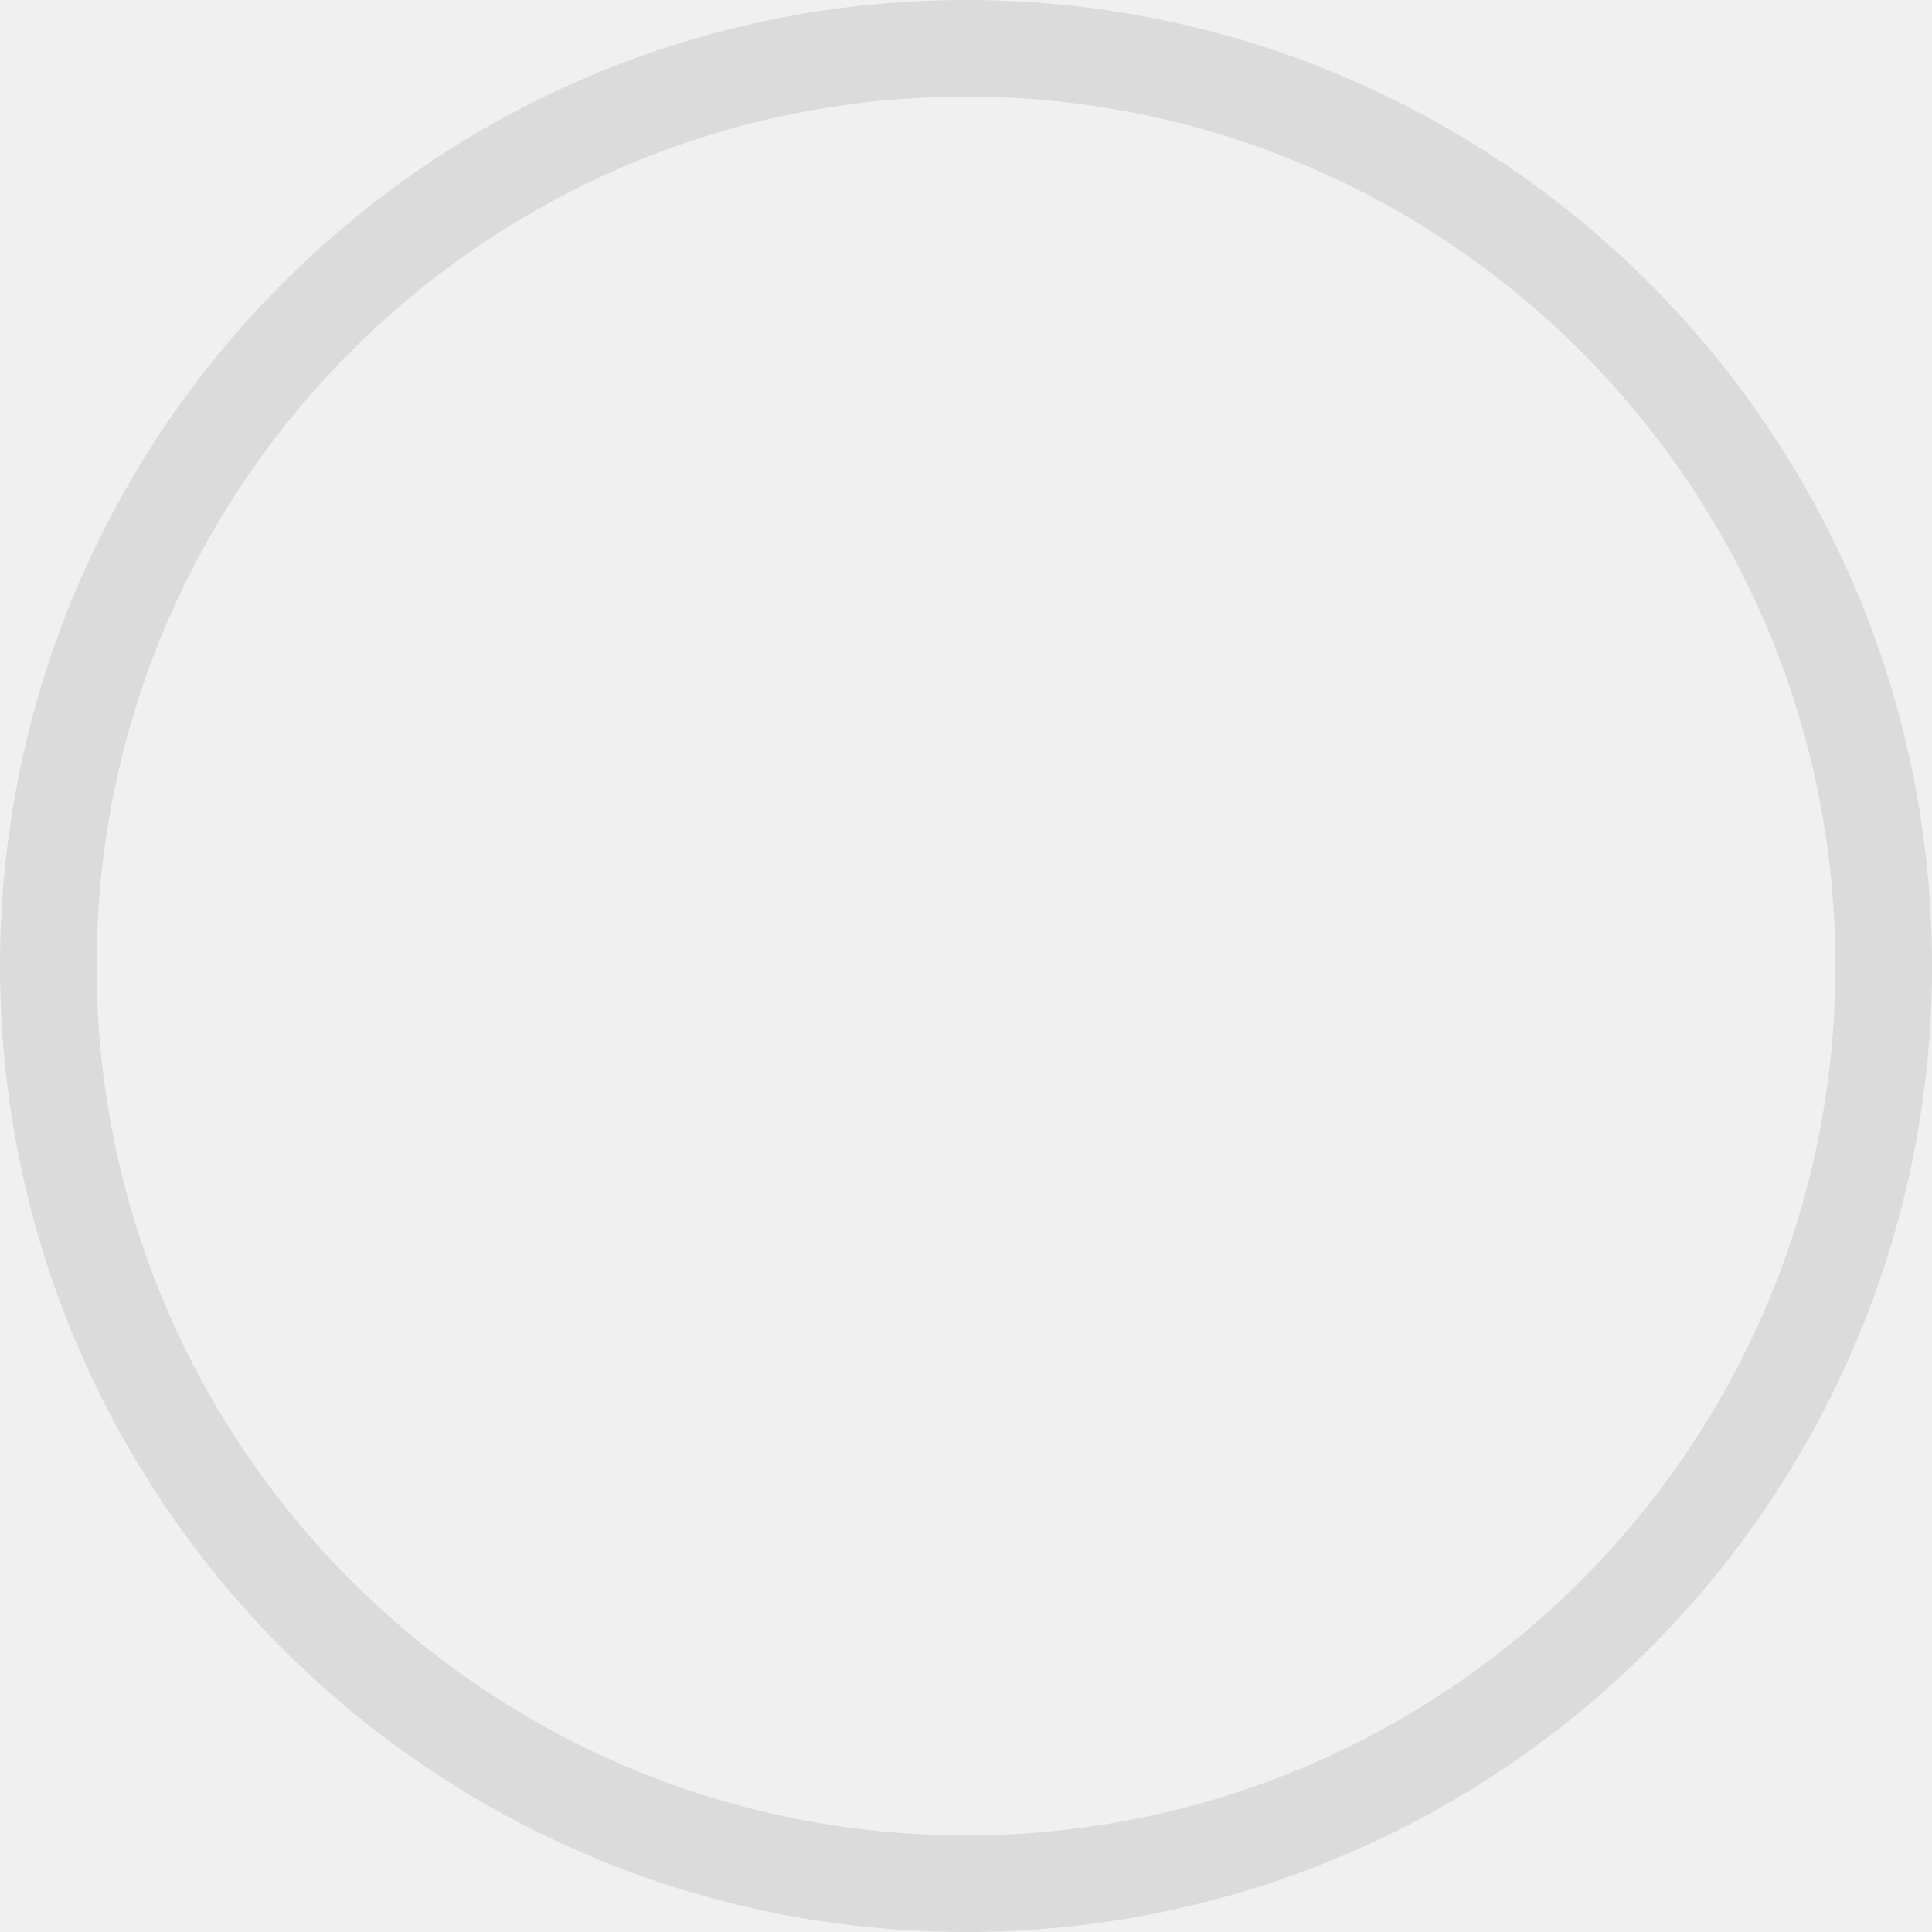
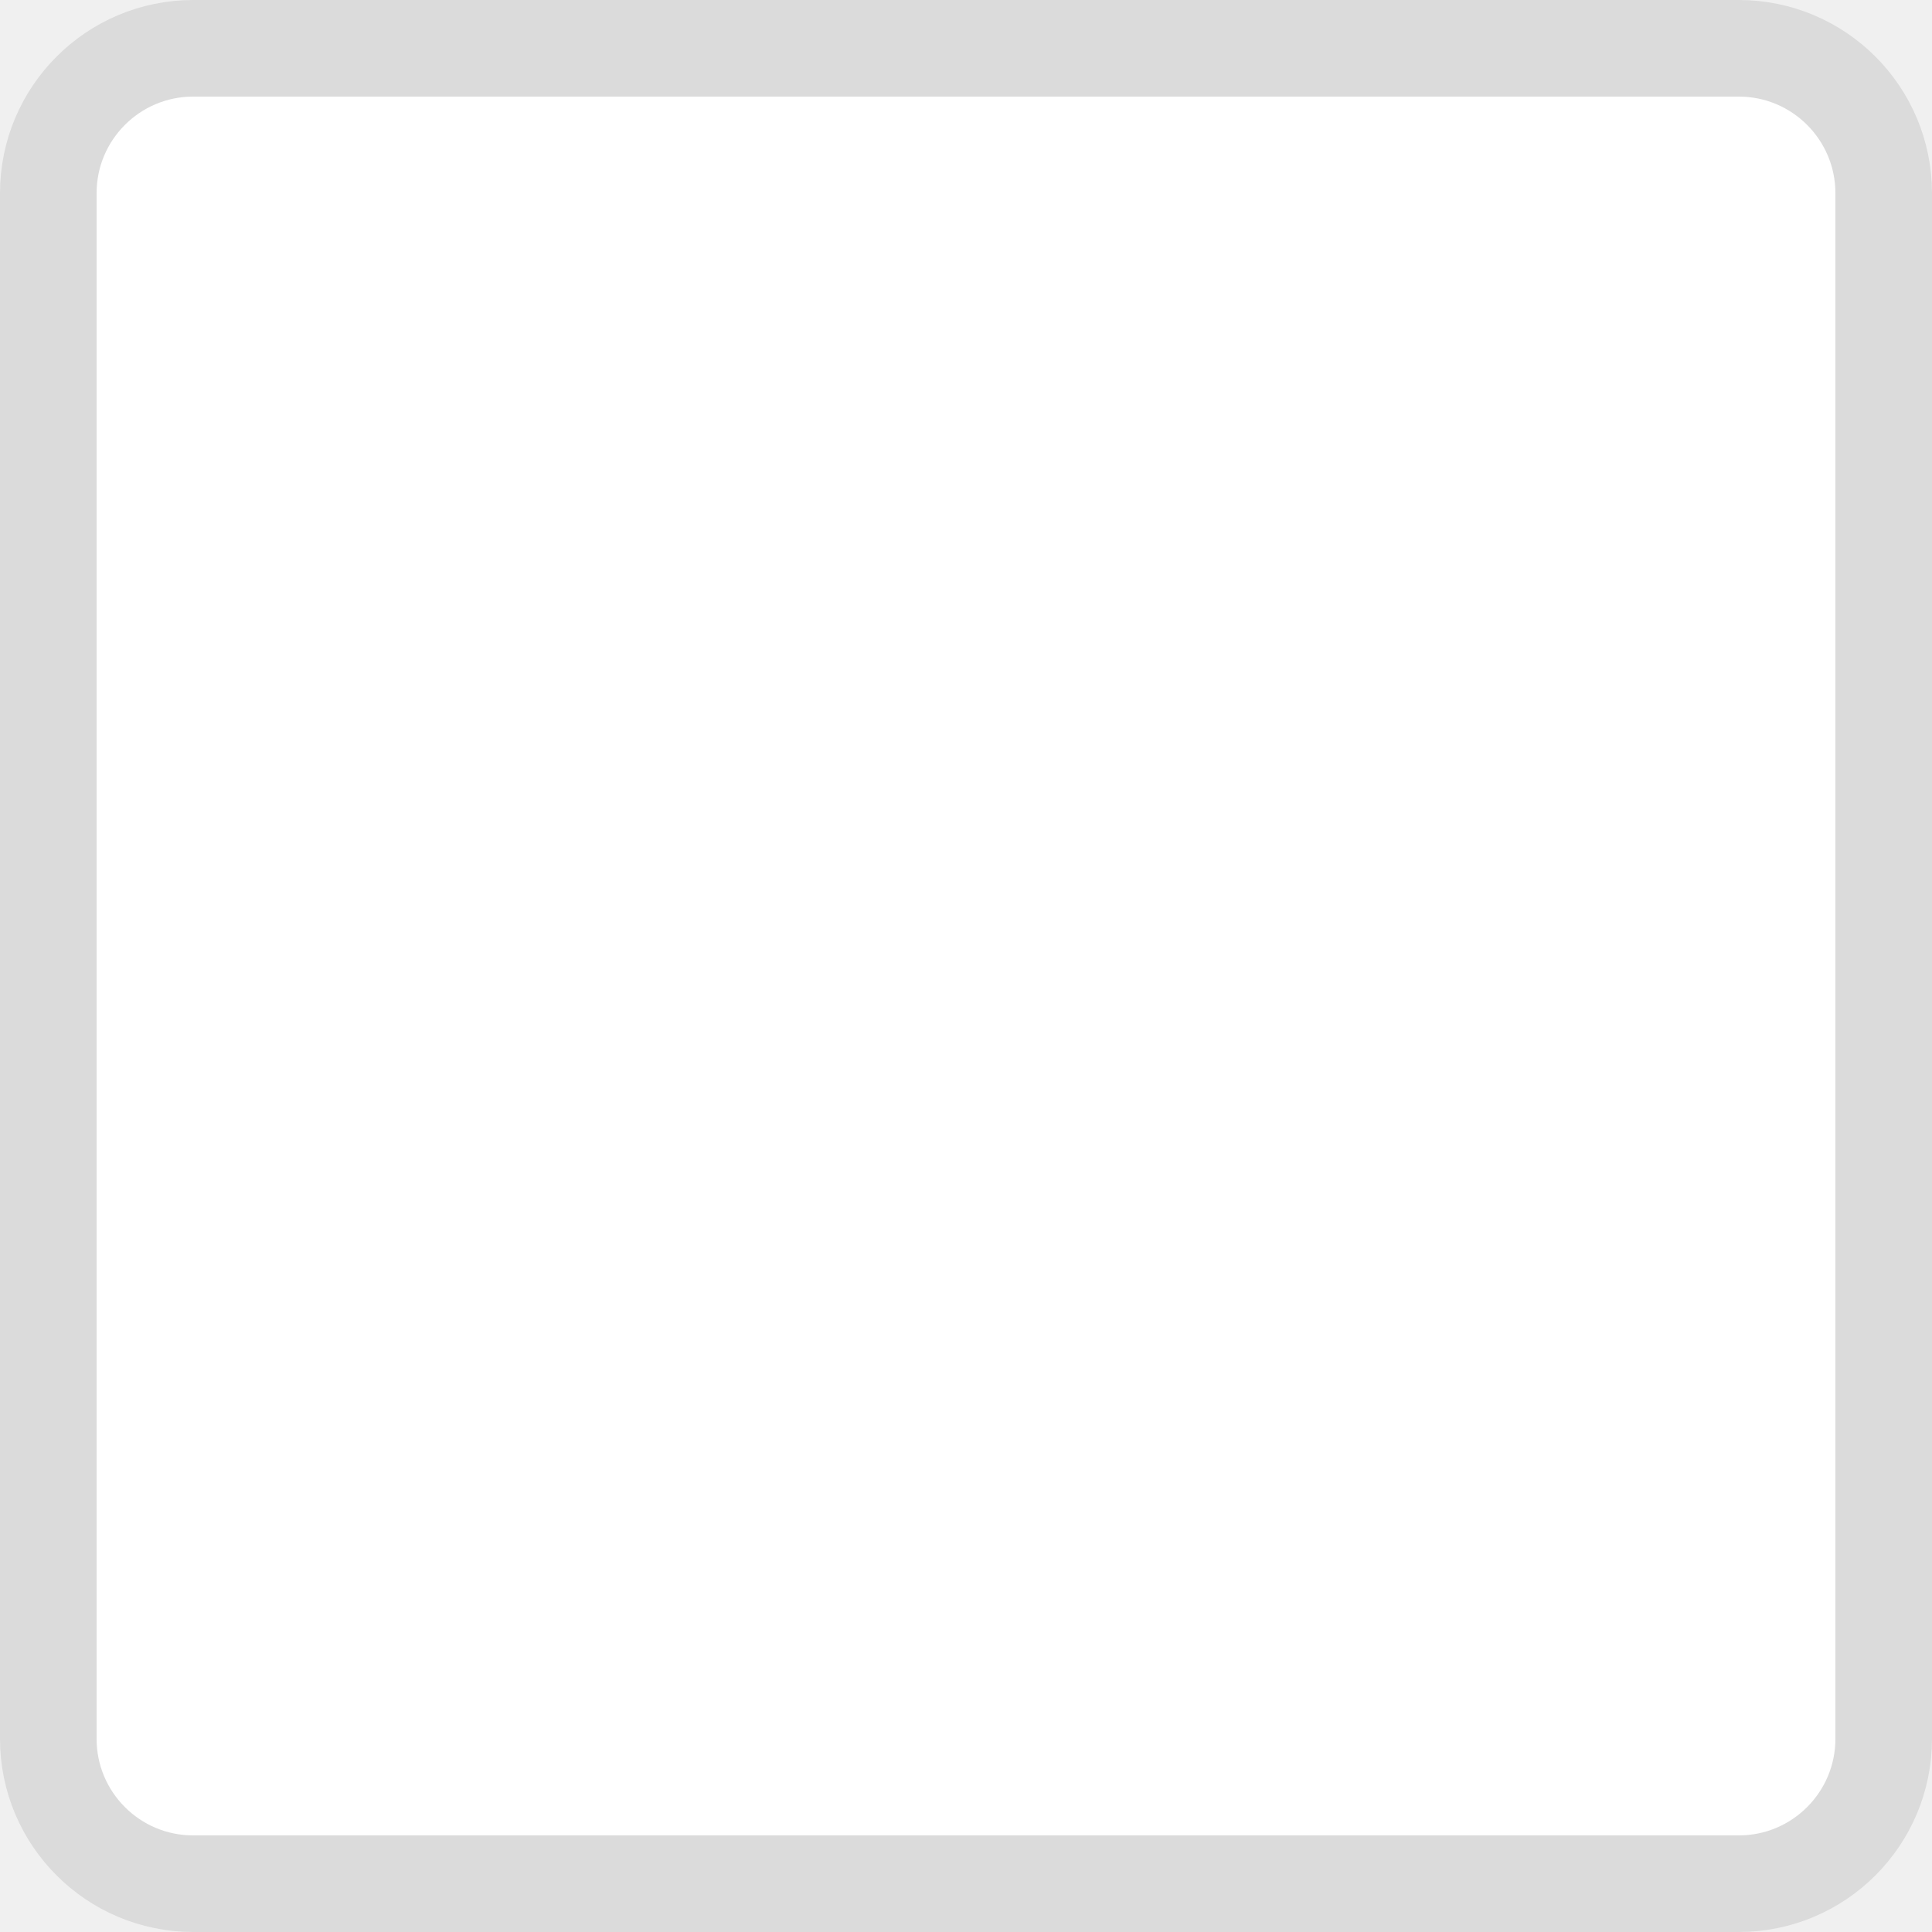
<svg xmlns="http://www.w3.org/2000/svg" width="20" height="20" viewBox="0 0 20 20" fill="none">
-   <g id="ì²´í¬ë°ì¤">
-     <rect id="Rectangle 131" x="0.5" y="0.5" width="19" height="19" rx="9.5" stroke="#DBDBDB" />
-   </g>
+   <rect x="0.5" y="0.5" width="19" height="19" rx="9.5" stroke="#DBDBDB" />
+   <rect x="0.5" y="0.5" width="19" height="19" rx="1.5" fill="white" stroke="#DBDBDB" />
</svg>
